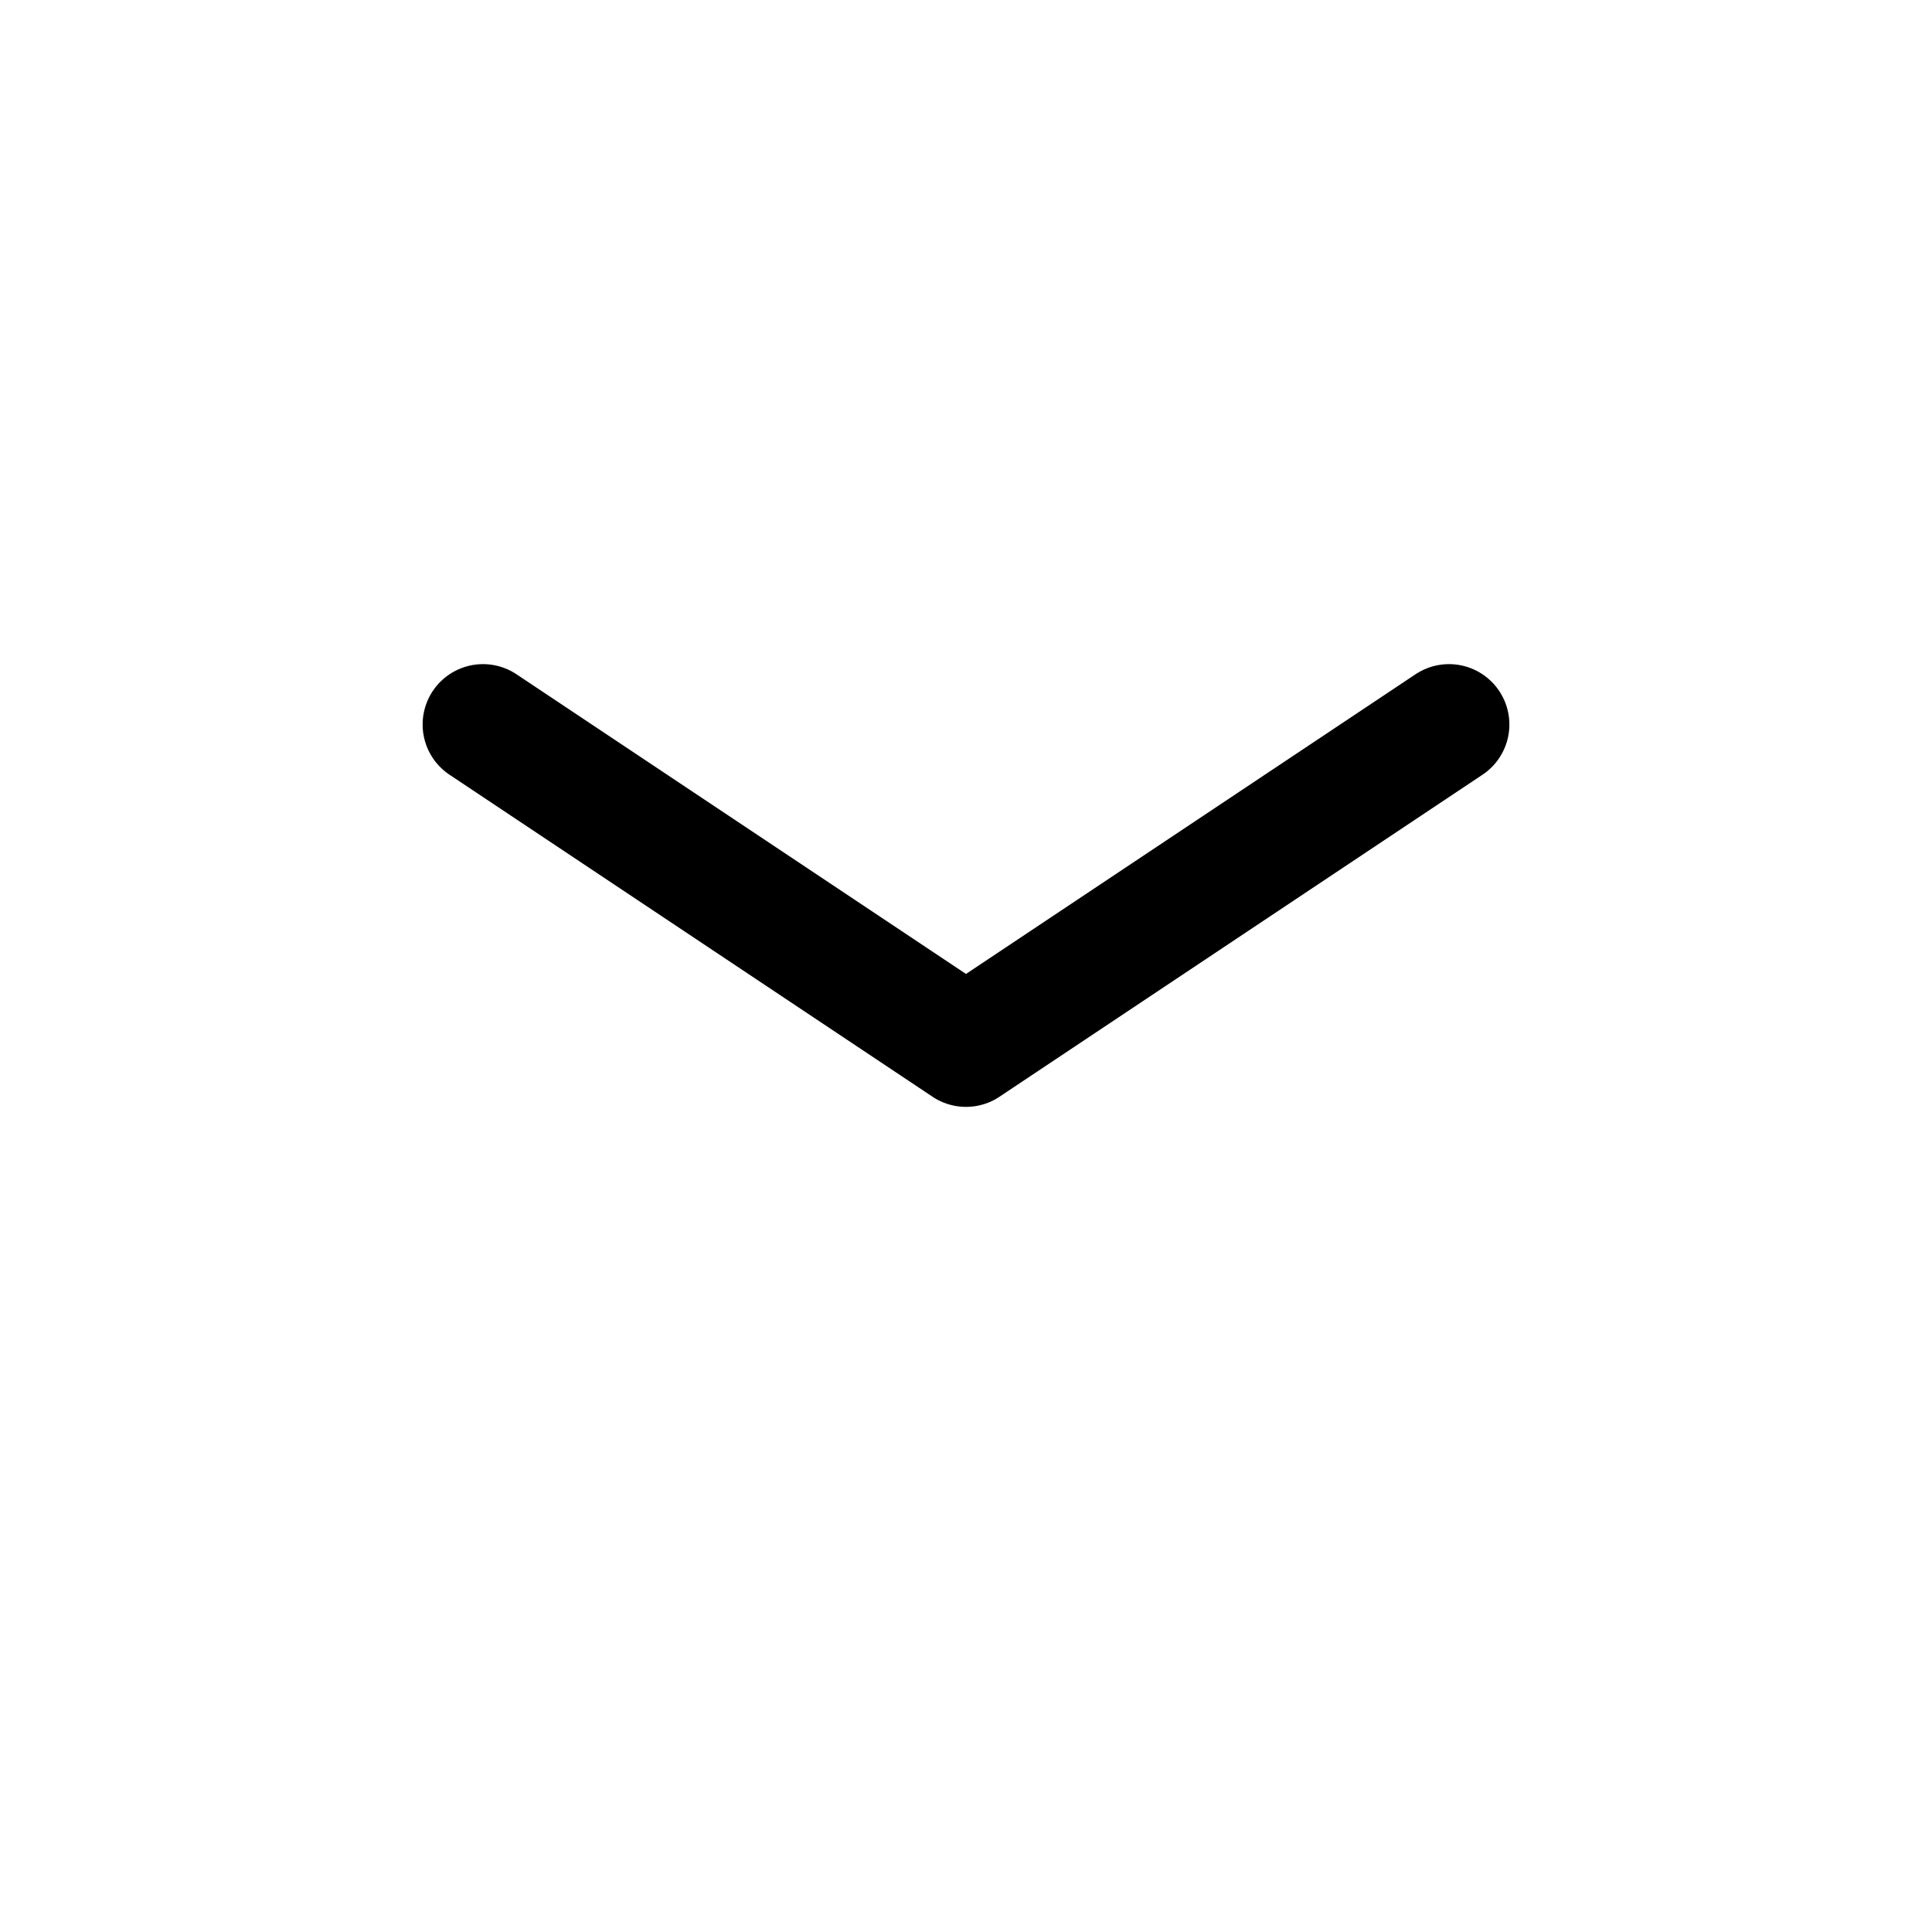
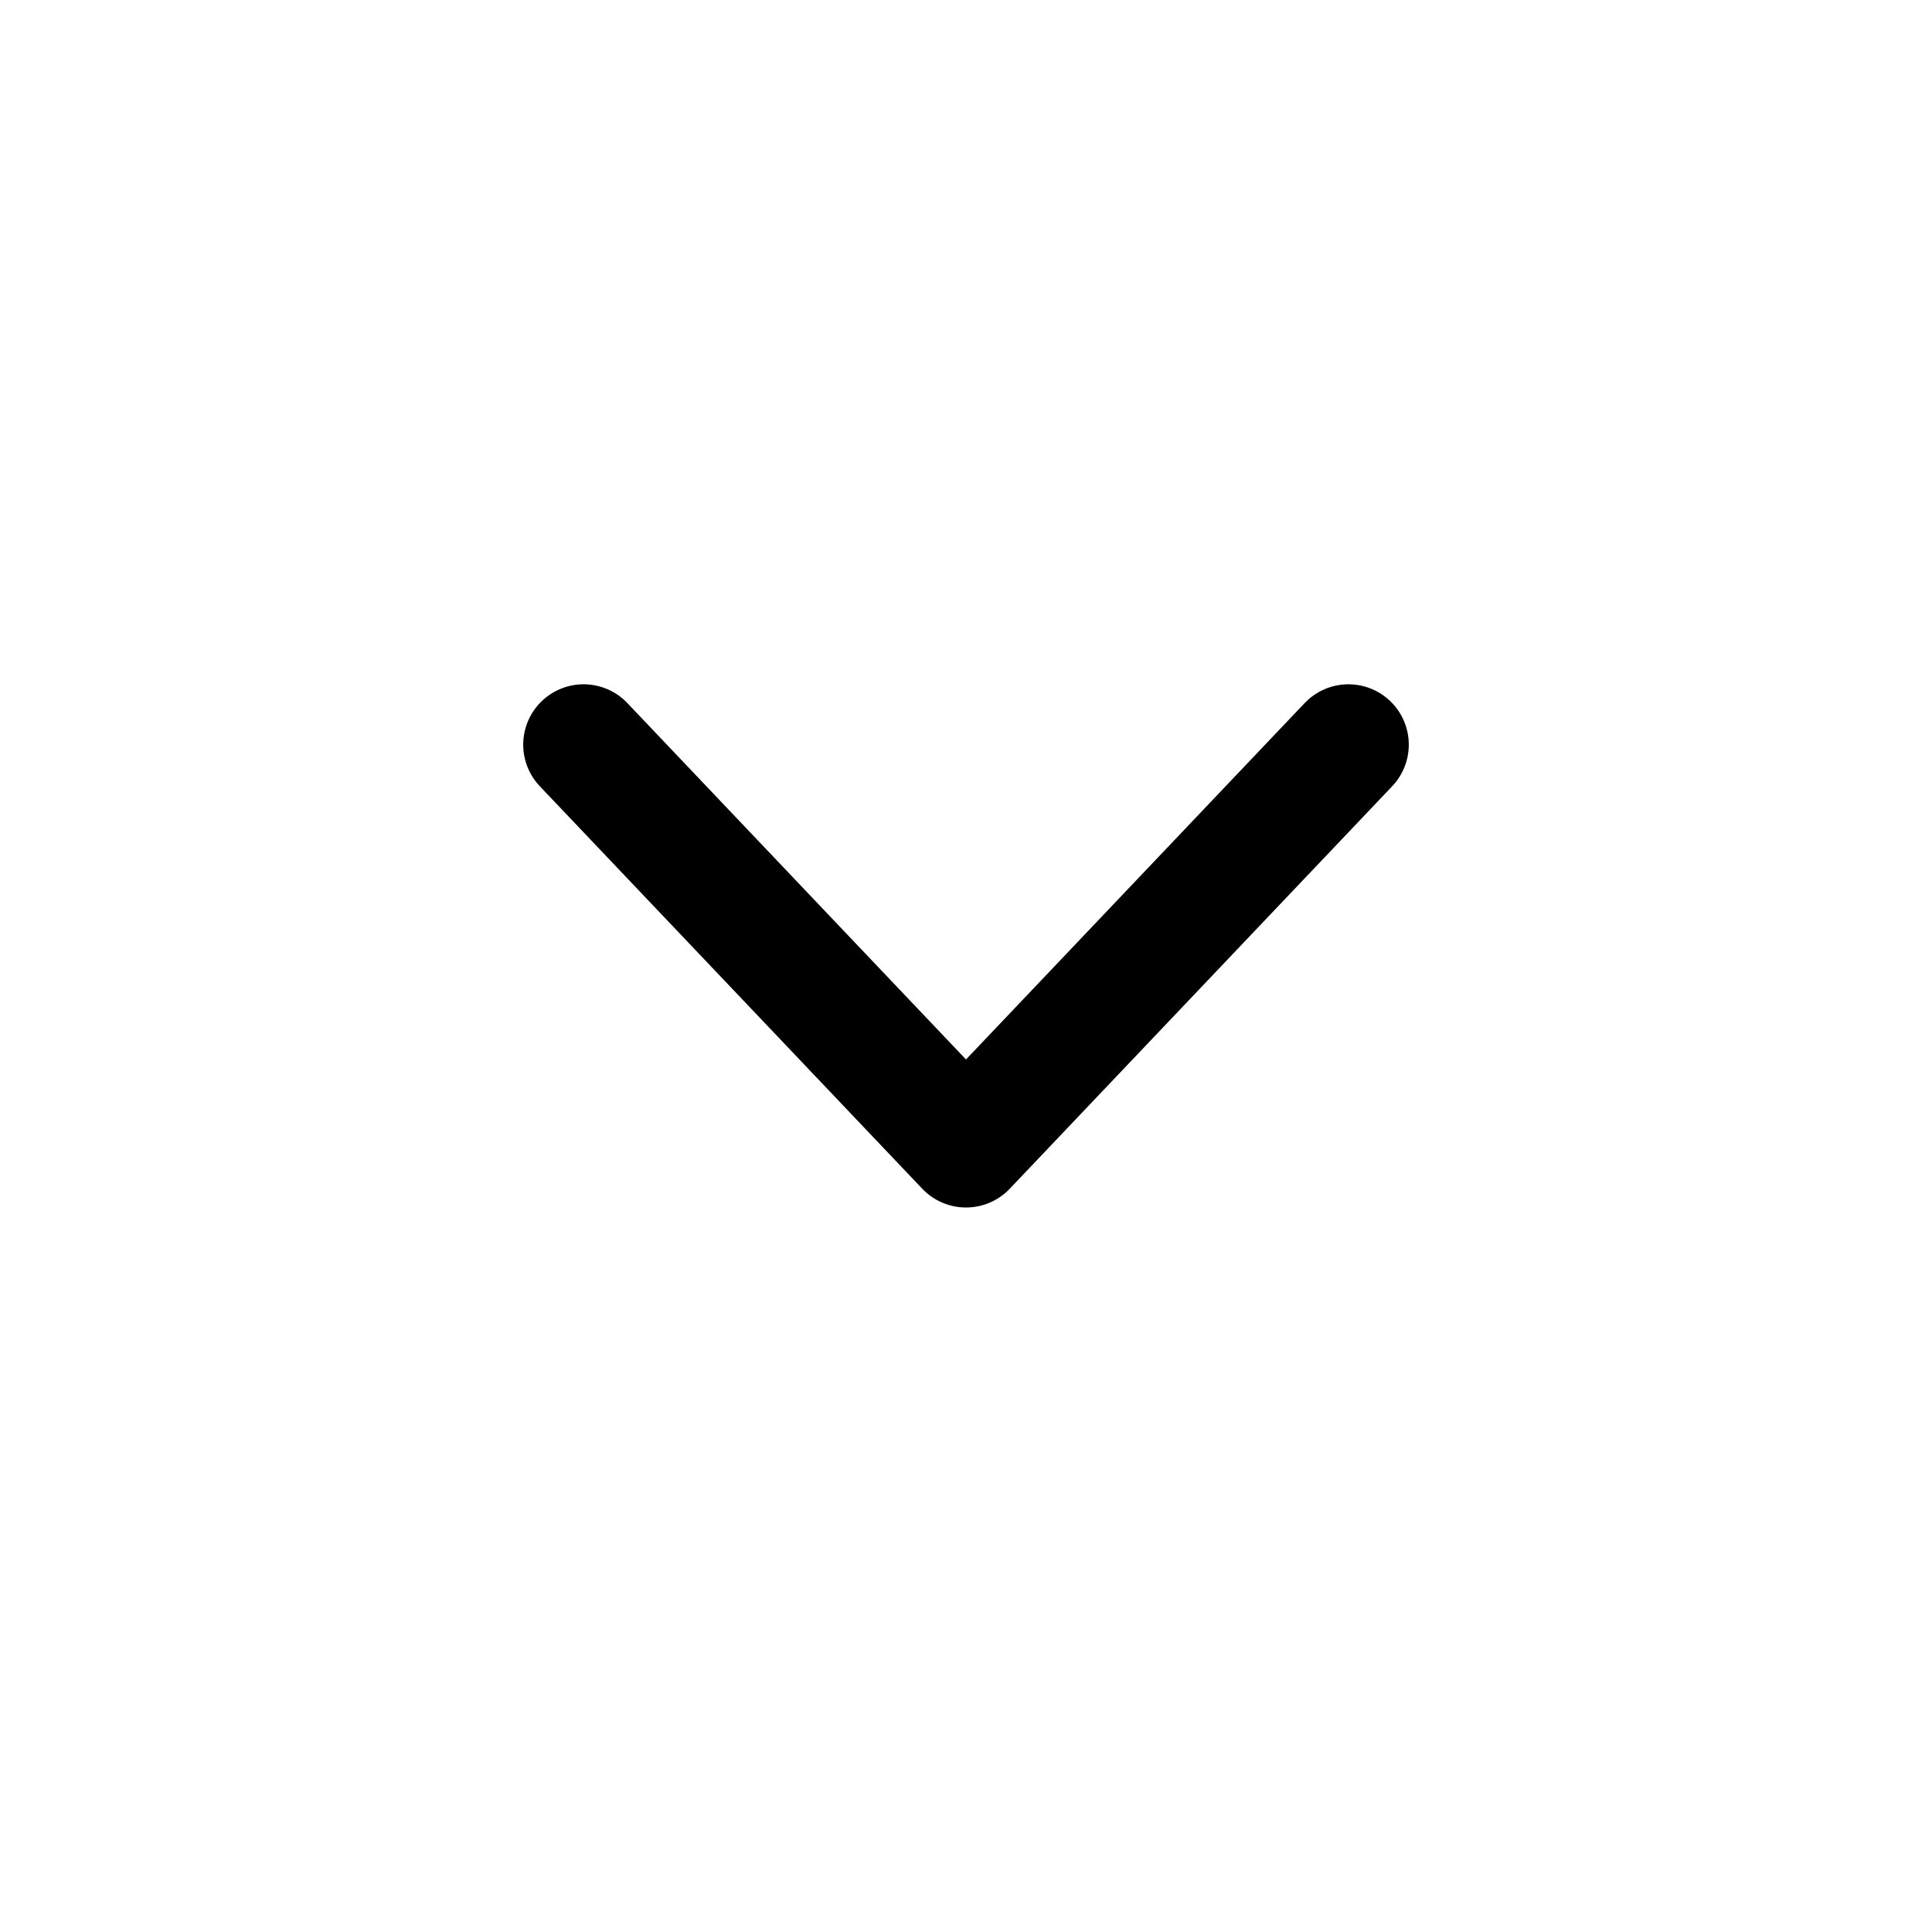
- <svg xmlns="http://www.w3.org/2000/svg" viewBox="0 0 24 24" width="16" height="16" fill="currentColor">
-   <path d="M6 9l6 4 6-4" stroke="currentColor" stroke-width="1.5" fill="none" stroke-linecap="round" stroke-linejoin="round" />
+ <svg xmlns="http://www.w3.org/2000/svg" viewBox="0 0 16 16" width="16" height="16" fill="none">
+   <path d="M4.833 6.167L8 9.5L11.167 6.167" stroke="currentColor" stroke-width="1" stroke-linecap="round" stroke-linejoin="round" />
</svg>
